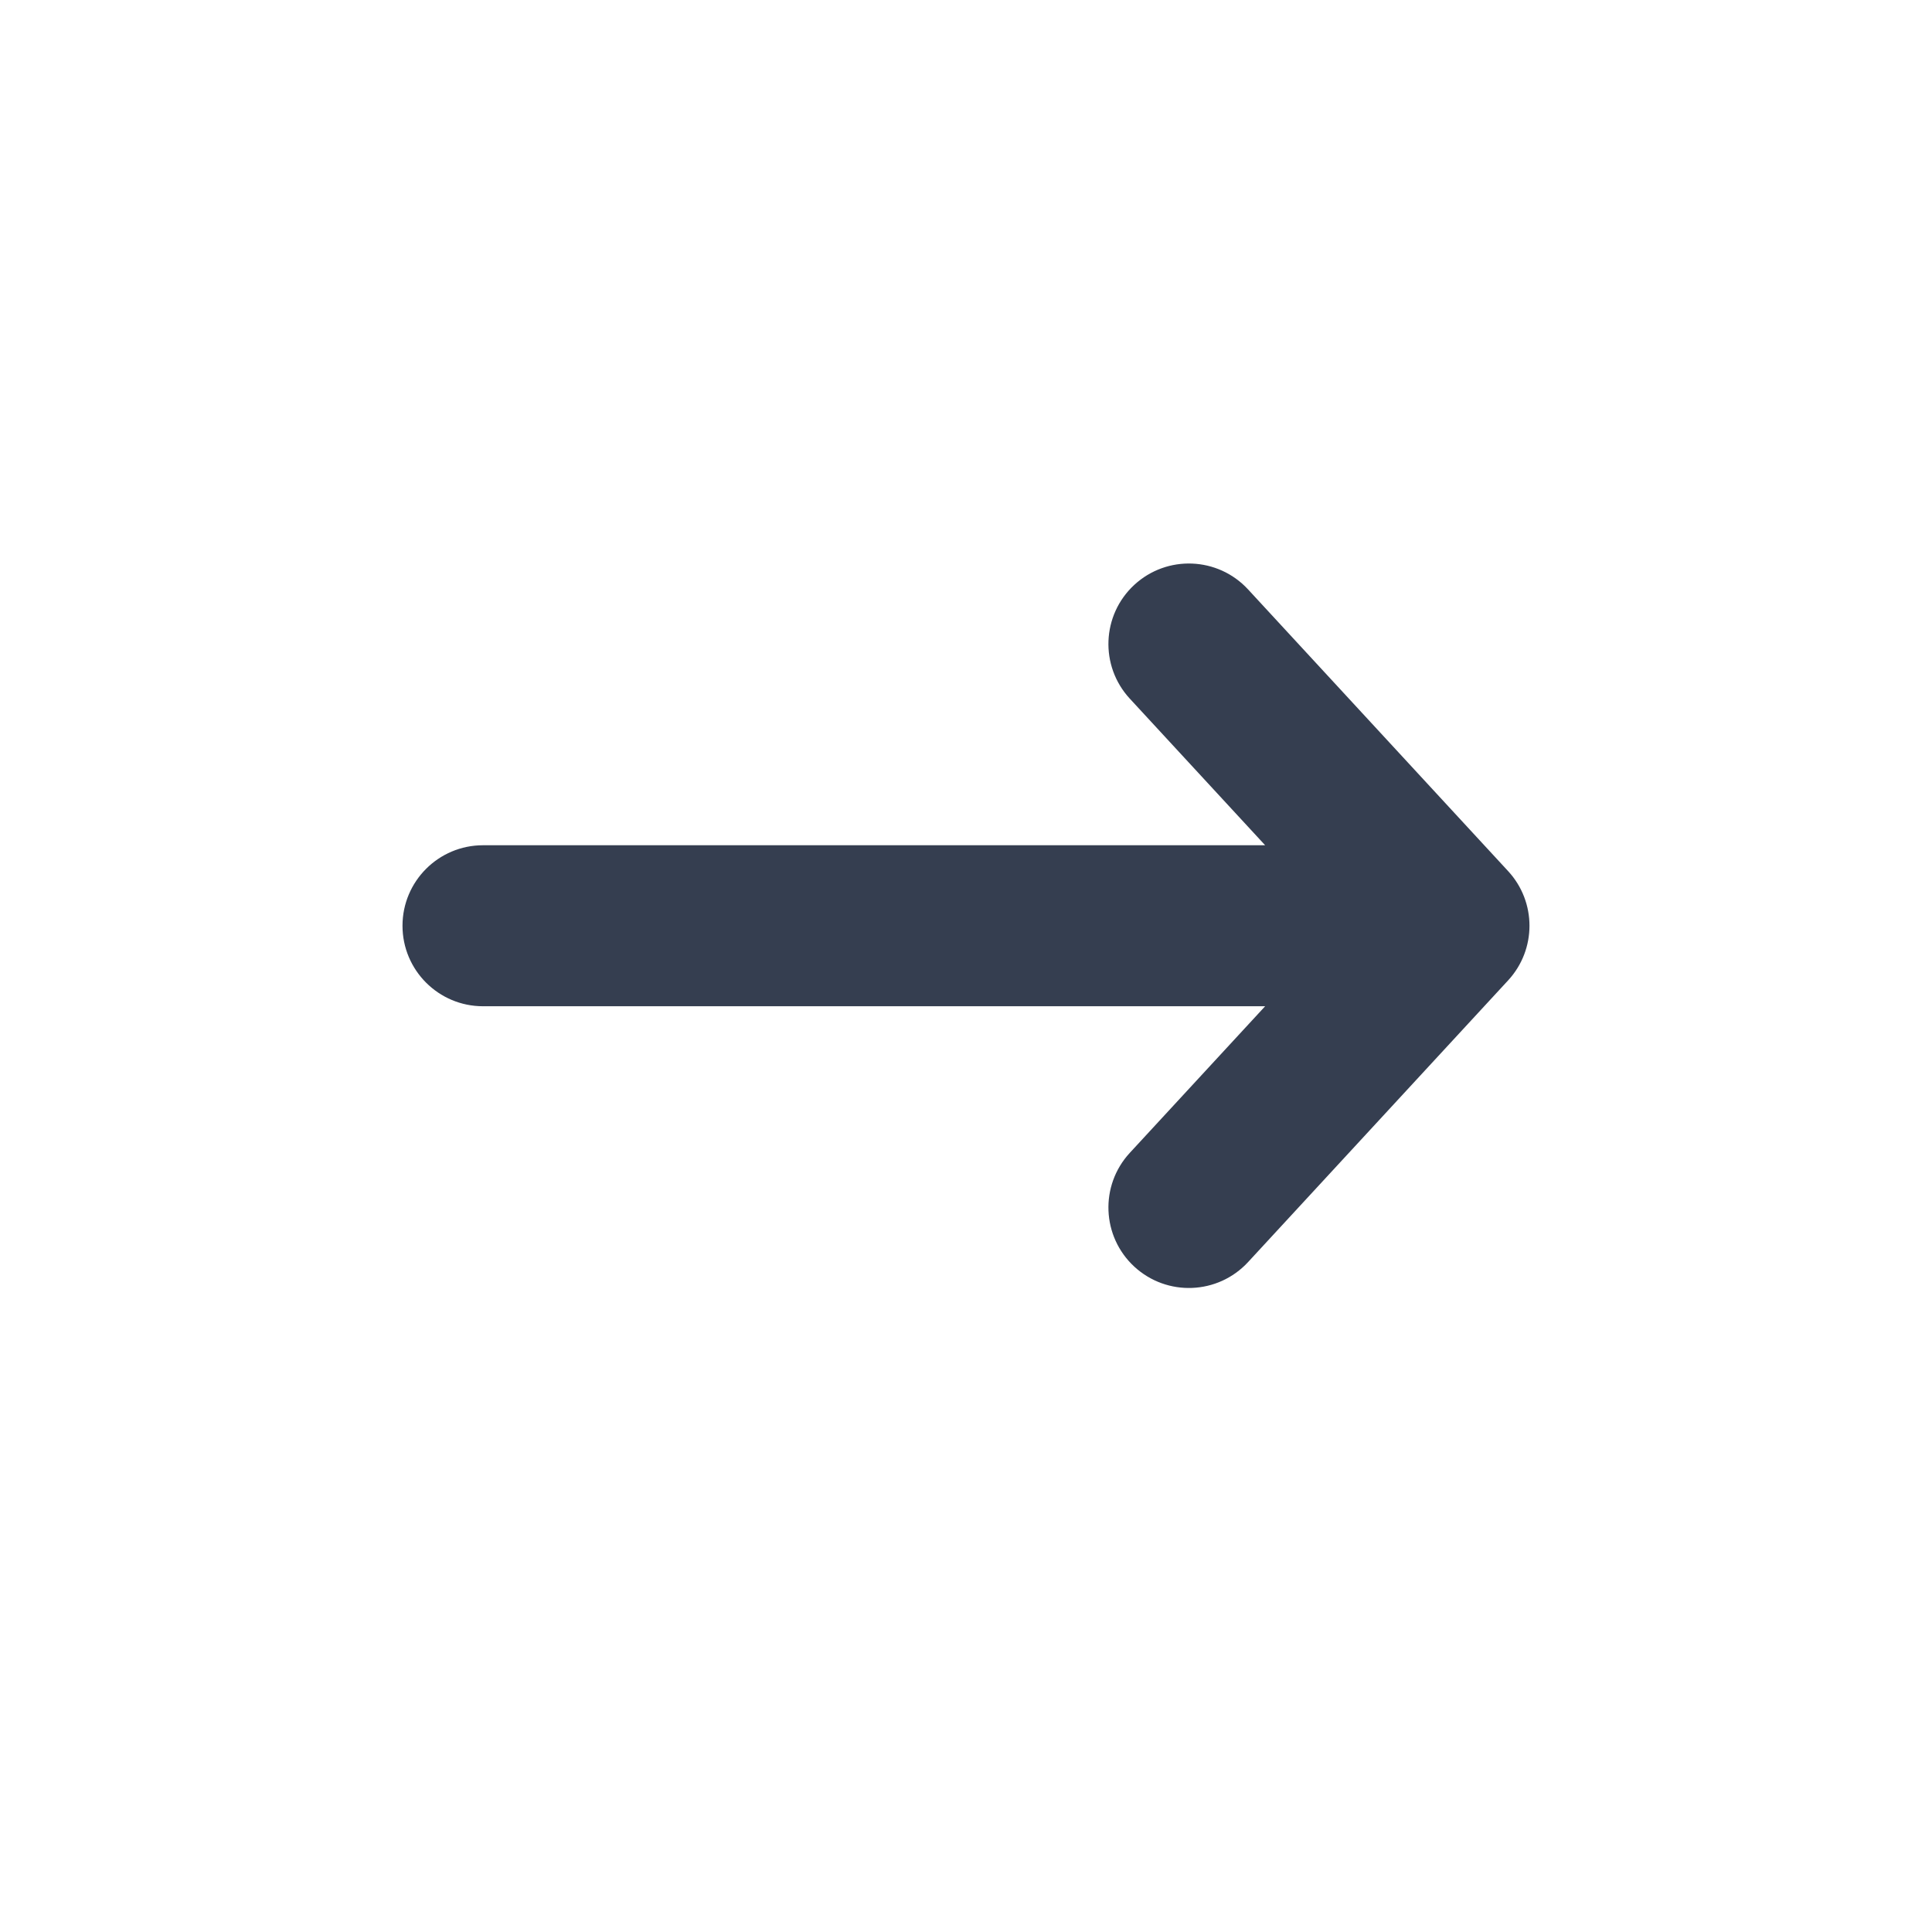
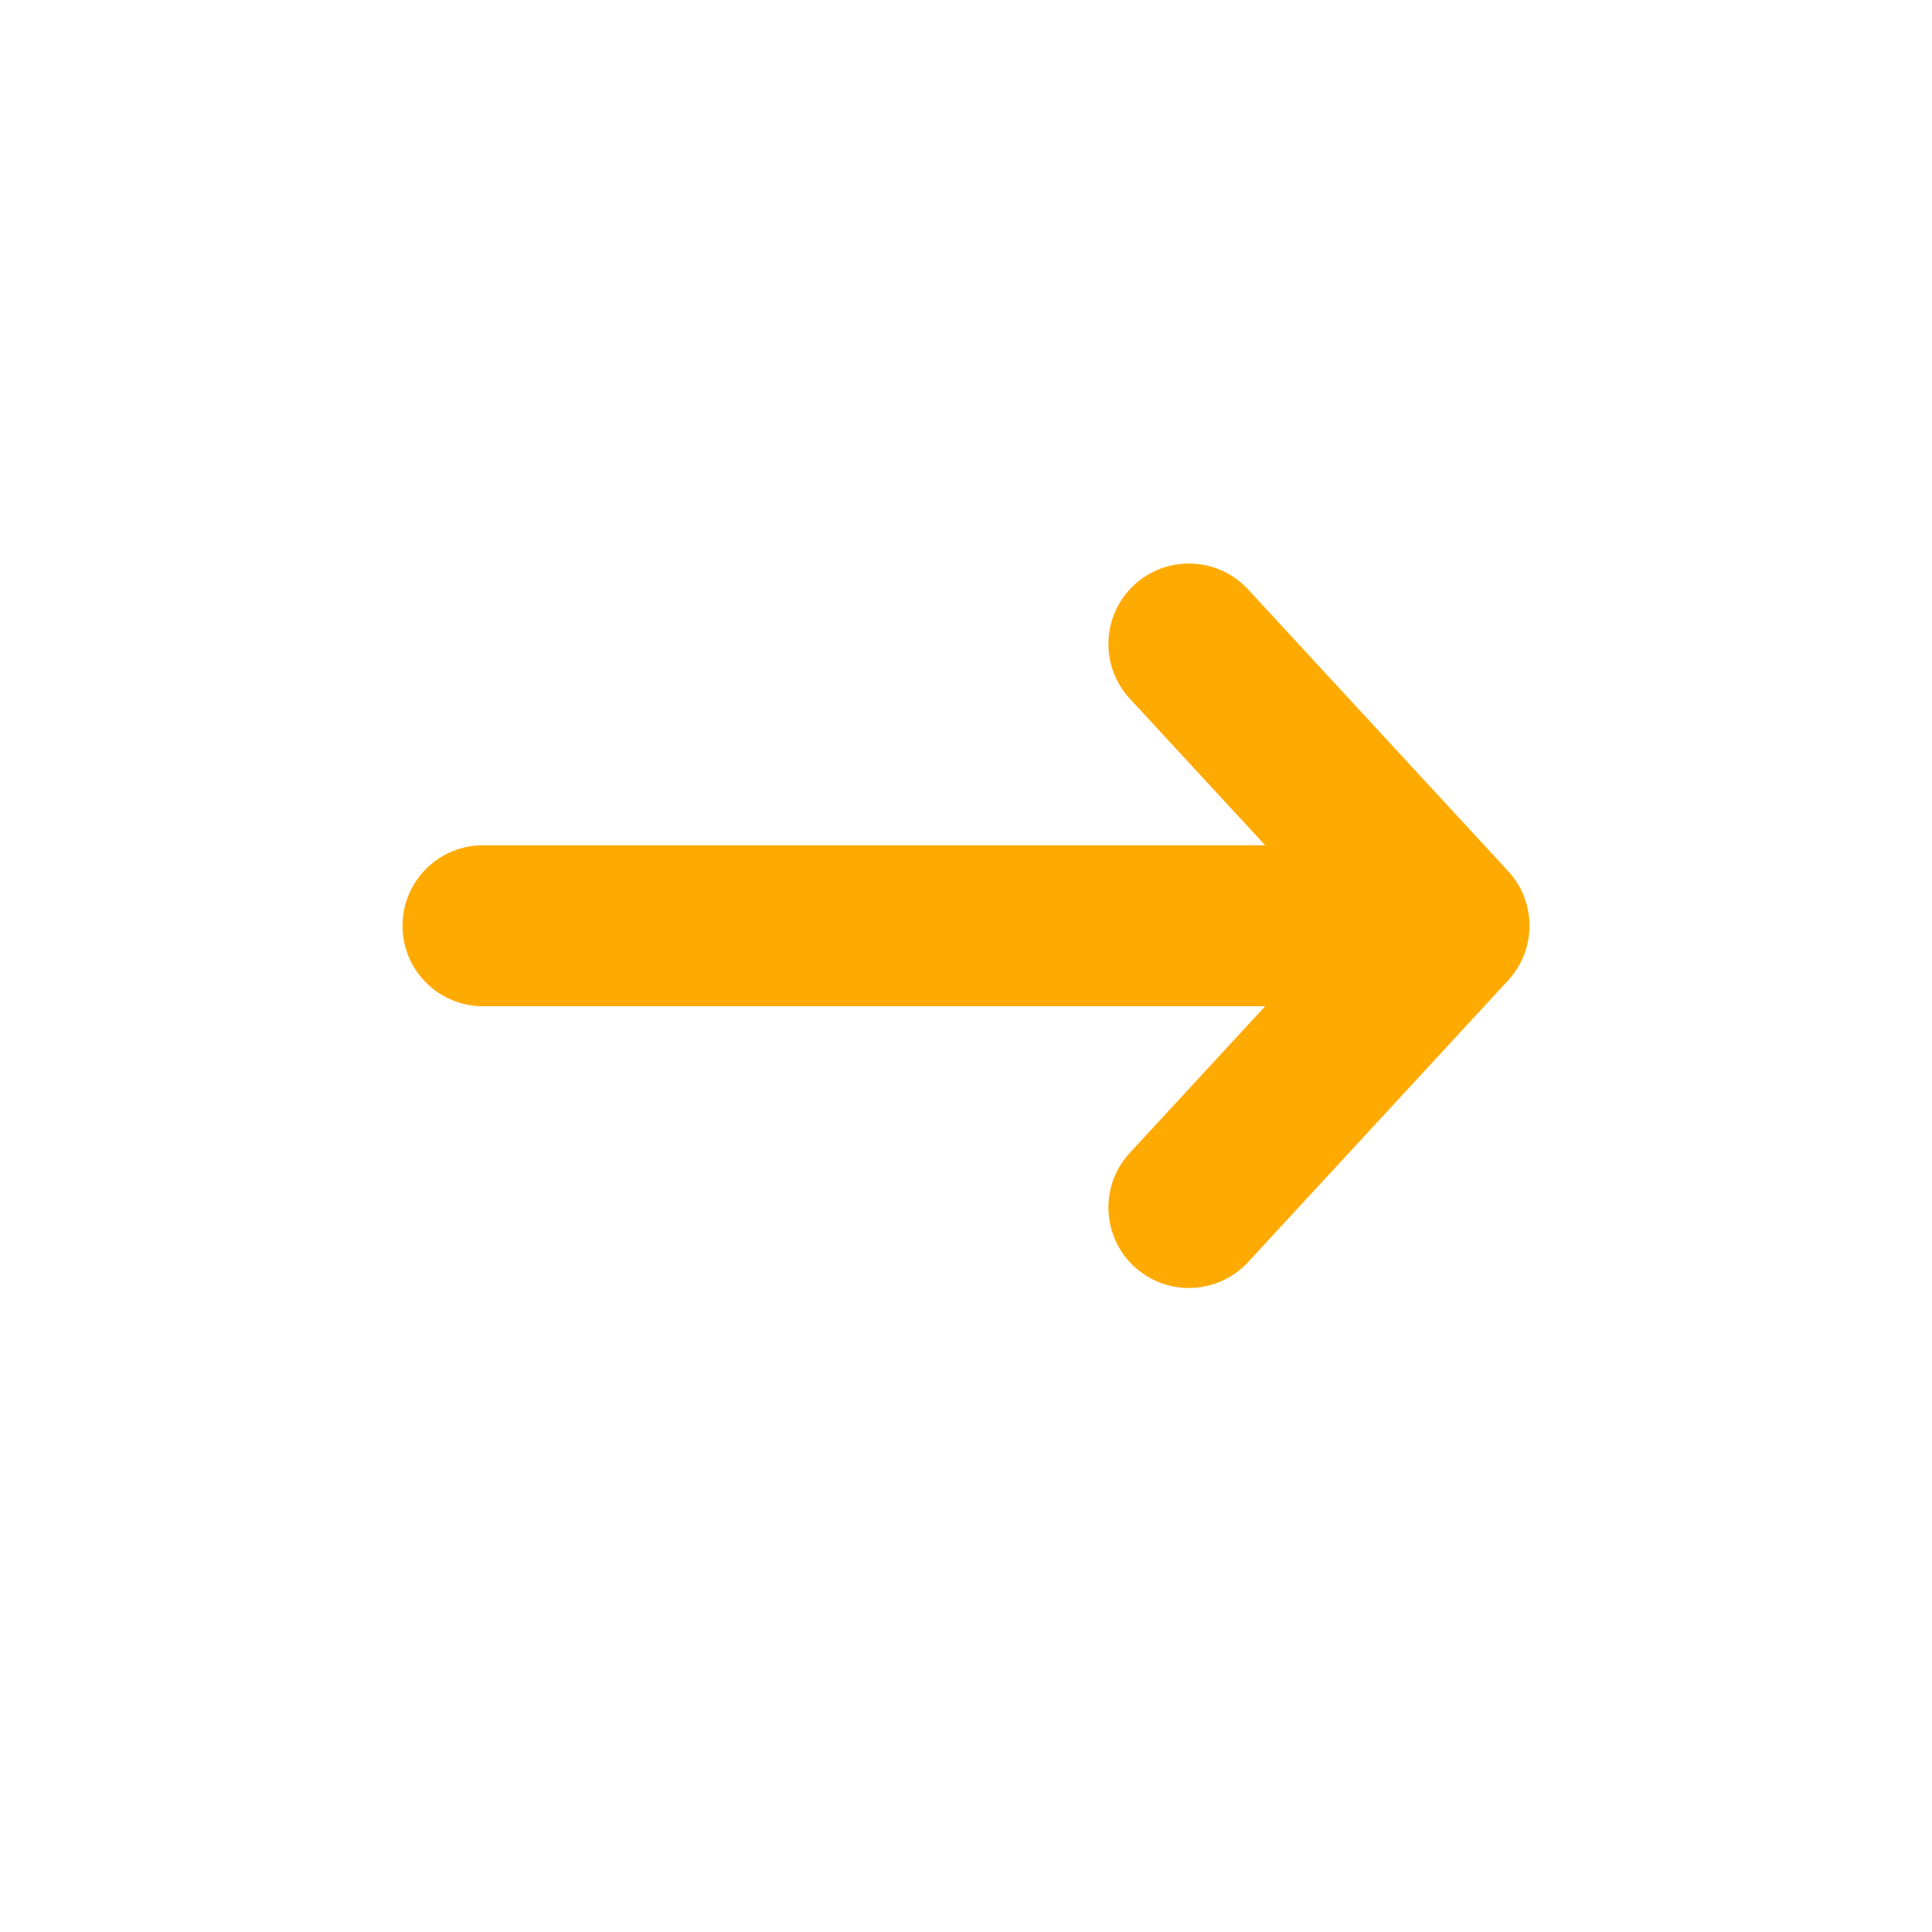
<svg xmlns="http://www.w3.org/2000/svg" width="24" height="24" viewBox="0 0 24 24" fill="none">
-   <path fill-rule="evenodd" clip-rule="evenodd" d="M14.091 7.265C14.497 6.891 15.129 6.916 15.504 7.322L18.735 10.822C19.088 11.205 19.088 11.795 18.735 12.178L15.504 15.678C15.129 16.084 14.497 16.109 14.091 15.735C13.685 15.36 13.66 14.728 14.034 14.322L15.716 12.5L6 12.5C5.448 12.5 5 12.052 5 11.5C5 10.948 5.448 10.5 6 10.5L15.716 10.5L14.034 8.678C13.66 8.272 13.685 7.64 14.091 7.265Z" fill="#353E50" />
+   <path fill-rule="evenodd" clip-rule="evenodd" d="M14.091 7.265C14.497 6.891 15.129 6.916 15.504 7.322L18.735 10.822C19.088 11.205 19.088 11.795 18.735 12.178L15.504 15.678C15.129 16.084 14.497 16.109 14.091 15.735C13.685 15.36 13.66 14.728 14.034 14.322L15.716 12.5L6 12.5C5.448 12.5 5 12.052 5 11.5C5 10.948 5.448 10.5 6 10.5L15.716 10.5L14.034 8.678C13.66 8.272 13.685 7.64 14.091 7.265Z" fill="#FFAA00 " />
</svg>
